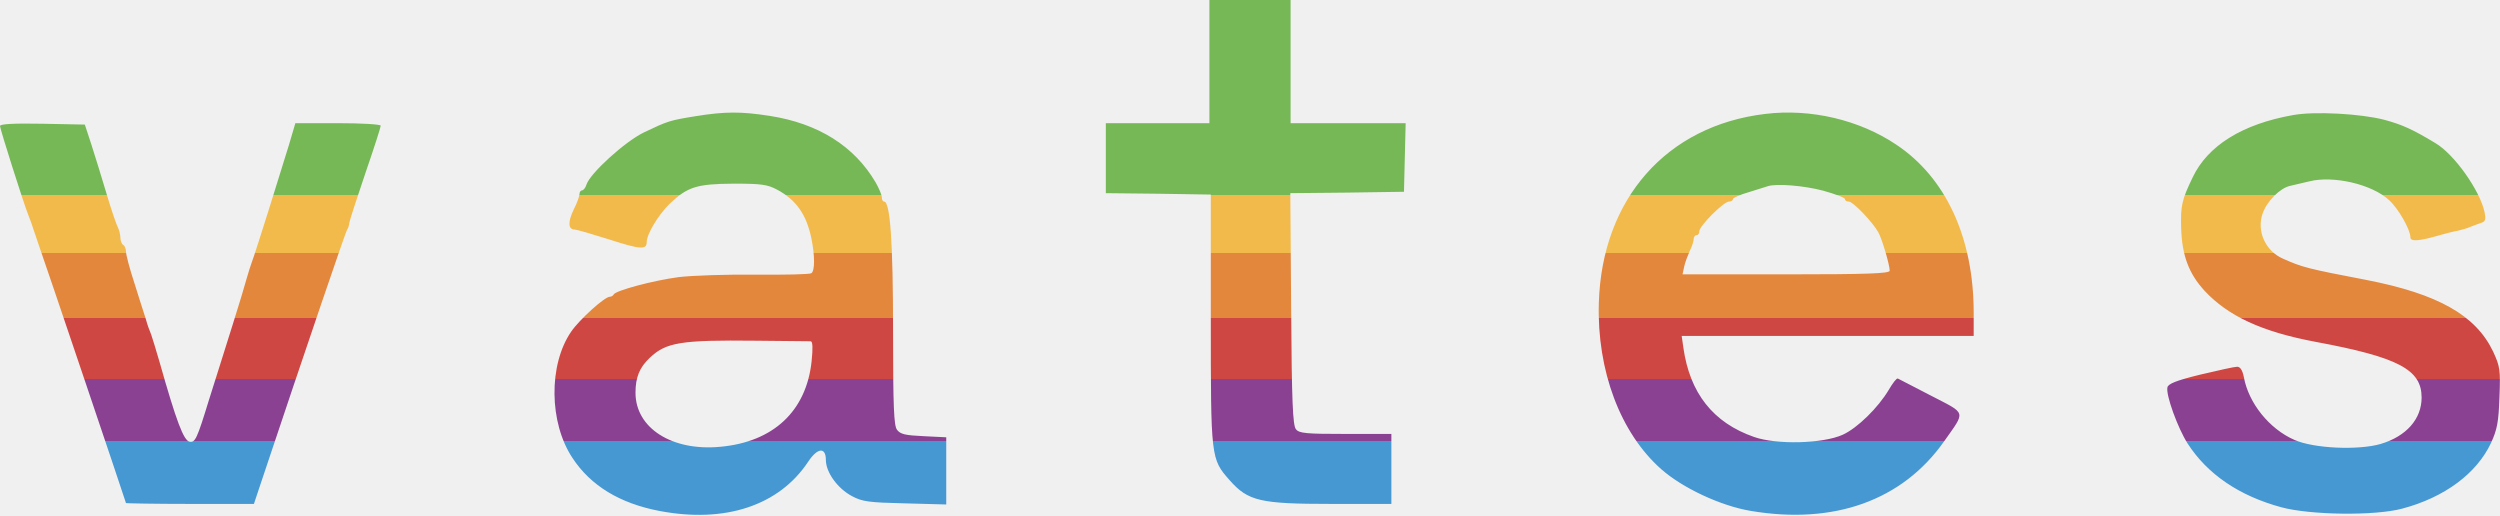
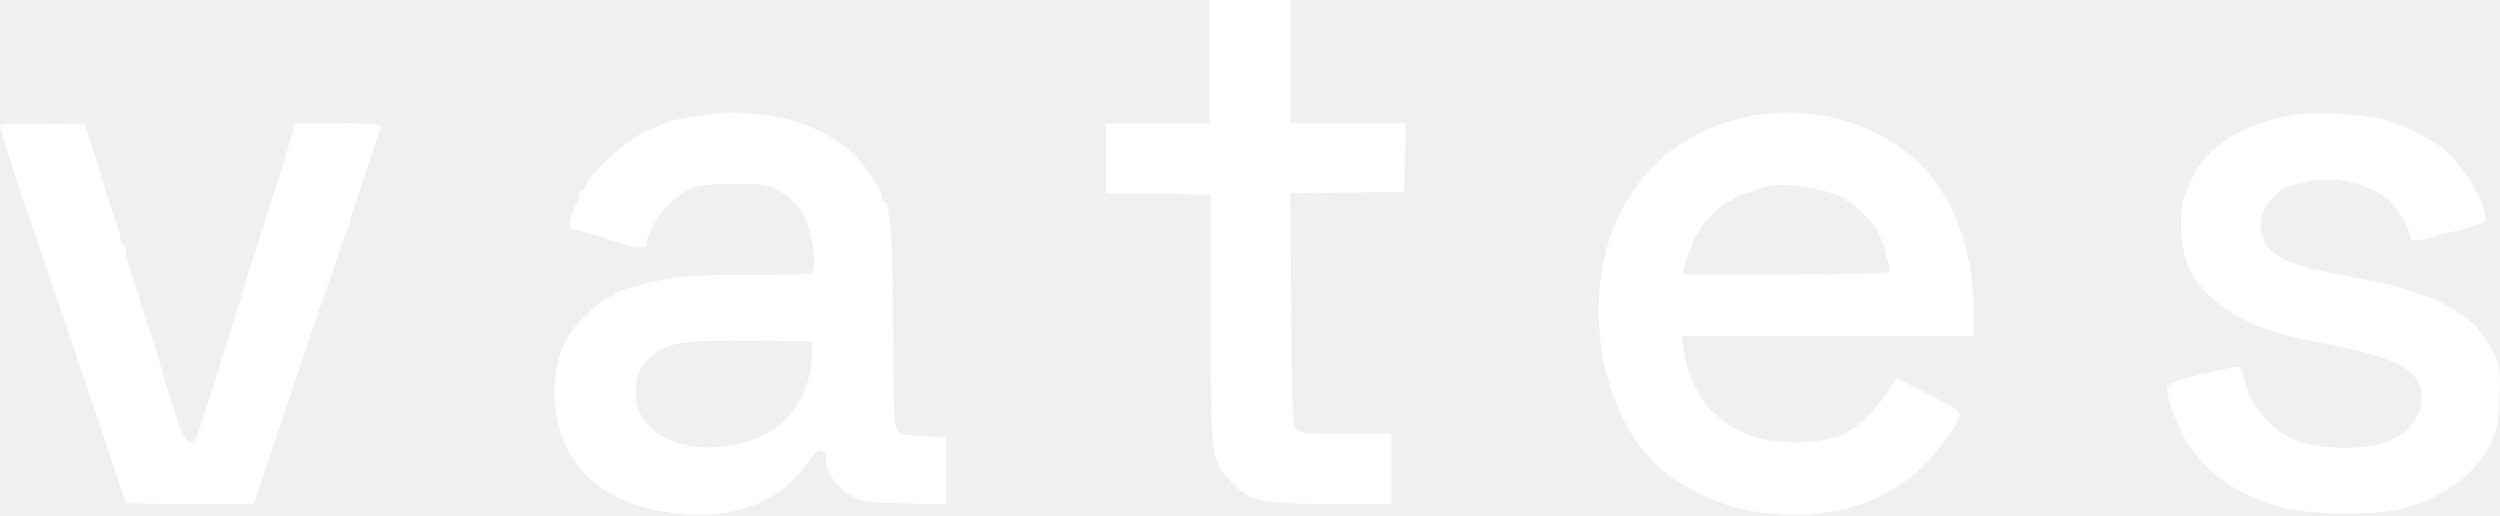
<svg xmlns="http://www.w3.org/2000/svg" viewBox="0 0 893 184" role="img" aria-label="vates">
-   <defs>
-     <linearGradient id="vates-bands" gradientUnits="userSpaceOnUse" x1="0" y1="1840" x2="0" y2="0">
-       <stop offset="0" stop-color="#76b856" />
-       <stop offset="0.378" stop-color="#76b856" />
-       <stop offset="0.378" stop-color="#f2ba4b" />
-       <stop offset="0.492" stop-color="#f2ba4b" />
-       <stop offset="0.492" stop-color="#e3873d" />
-       <stop offset="0.617" stop-color="#e3873d" />
-       <stop offset="0.617" stop-color="#cf4743" />
-       <stop offset="0.736" stop-color="#cf4743" />
-       <stop offset="0.736" stop-color="#8b4192" />
-       <stop offset="0.856" stop-color="#8b4192" />
-       <stop offset="0.856" stop-color="#4698d3" />
-       <stop offset="1" stop-color="#4698d3" />
-     </linearGradient>
-   </defs>
  <g transform="translate(0,184) scale(0.1,-0.1)">
-     <path fill="url(#vates-bands)" d="M4320 1620 l0 -220 -185 0 -185 0 0 -125 0 -125 188 -2 187 -3 0 -445 c0 -497 0 -499 67 -575 66 -75 109 -85 363 -85 l215 0 0 125 0 125 -164 0 c-140 0 -166 2 -177 17 -11 13 -15 97 -17 429 l-3 414 203 2 203 3 3 123 3 122 -206 0 -205 0 0 220 0 220 -145 0 -145 0 0 -220z M2485 1425 c-93 -15 -99 -17 -185 -58 -68 -33 -192 -146 -205 -186 -3 -11 -11 -21 -16 -21 -5 0 -9 -6 -9 -13 0 -7 -9 -33 -21 -56 -21 -44 -20 -71 4 -71 7 0 62 -16 122 -35 111 -36 135 -38 135 -10 0 29 42 98 82 137 64 61 97 71 228 72 99 0 121 -3 155 -21 68 -36 105 -88 123 -173 13 -63 13 -118 0 -126 -6 -4 -95 -6 -198 -5 -104 1 -228 -3 -277 -9 -90 -12 -225 -48 -231 -62 -2 -4 -8 -8 -14 -8 -18 0 -108 -81 -138 -125 -81 -118 -79 -325 5 -451 65 -99 169 -162 310 -189 235 -45 428 19 532 176 33 50 63 53 63 6 0 -44 42 -102 93 -129 37 -20 60 -23 190 -26 l147 -4 0 120 0 120 -81 4 c-66 3 -83 7 -95 23 -11 15 -14 81 -14 352 0 317 -10 463 -32 463 -5 0 -8 7 -8 15 0 8 -10 32 -22 53 -76 130 -205 211 -378 238 -103 16 -160 16 -265 -1z m411 -804 c7 -1 8 -24 3 -72 -19 -178 -137 -288 -327 -305 -172 -16 -302 67 -302 193 0 55 14 90 51 125 58 55 110 64 379 61 102 -1 190 -2 196 -2z M6305 1433 c-352 -42 -583 -304 -594 -675 -7 -242 77 -465 223 -594 76 -67 212 -131 320 -149 297 -50 541 37 690 248 78 111 82 97 -47 164 -61 32 -115 59 -118 61 -4 2 -18 -16 -32 -40 -38 -64 -112 -137 -165 -161 -71 -32 -236 -36 -316 -8 -147 51 -230 157 -253 319 l-6 42 522 0 521 0 0 83 c0 267 -99 482 -276 600 -132 89 -307 130 -469 110z m207 -274 c43 -12 78 -25 78 -30 0 -5 6 -9 14 -9 15 0 87 -75 106 -111 13 -24 40 -115 40 -136 0 -10 -81 -13 -370 -13 l-370 0 6 28 c3 15 13 40 20 56 8 16 14 35 14 43 0 7 5 13 10 13 6 0 10 6 10 14 0 19 87 106 106 106 8 0 14 4 14 9 0 4 26 16 58 25 31 10 62 19 67 21 31 10 129 2 197 -16z M8191 1429 c-181 -32 -305 -109 -359 -223 -39 -81 -43 -101 -41 -180 3 -98 27 -163 84 -225 84 -90 204 -146 396 -182 296 -55 379 -99 379 -199 0 -77 -55 -139 -147 -166 -80 -23 -239 -16 -308 15 -89 39 -163 131 -180 224 -5 25 -13 37 -24 37 -9 0 -68 -13 -131 -28 -86 -21 -116 -33 -118 -46 -6 -27 37 -145 72 -200 71 -110 184 -187 335 -228 103 -28 334 -31 431 -5 152 40 267 126 318 235 22 48 27 75 30 163 4 99 2 110 -23 164 -62 129 -196 205 -452 255 -209 40 -229 45 -298 76 -63 27 -95 99 -73 161 15 44 62 91 98 99 14 3 44 10 68 16 86 22 225 -10 286 -67 33 -30 76 -105 76 -133 0 -16 33 -13 105 8 22 6 51 14 65 16 14 3 34 9 45 14 11 4 28 11 38 14 15 5 17 12 12 38 -17 78 -108 207 -176 247 -81 49 -119 66 -182 83 -84 22 -249 31 -326 17z M0 1390 c0 -10 83 -272 100 -315 4 -11 13 -33 18 -50 6 -16 13 -39 17 -50 24 -67 315 -929 315 -932 0 -1 103 -3 228 -3 l229 0 24 72 c167 500 305 904 309 908 3 3 7 14 8 25 2 11 28 91 58 179 30 87 54 162 54 167 0 5 -69 9 -152 9 l-153 0 -23 -78 c-31 -102 -122 -392 -132 -417 -4 -11 -13 -38 -19 -60 -6 -22 -28 -96 -50 -165 -22 -69 -60 -192 -86 -273 -41 -134 -48 -148 -67 -145 -22 3 -48 73 -109 288 -12 41 -25 84 -29 95 -5 11 -14 36 -19 55 -6 19 -25 77 -41 129 -17 51 -30 102 -30 112 0 10 -4 21 -10 24 -5 3 -10 15 -10 26 0 10 -4 27 -9 37 -5 9 -24 64 -41 122 -17 58 -42 137 -54 175 l-23 70 -151 3 c-104 2 -152 -1 -152 -8z" />
+     <path fill="#ffffff" d="M4320 1620 l0 -220 -185 0 -185 0 0 -125 0 -125 188 -2 187 -3 0 -445 c0 -497 0 -499 67 -575 66 -75 109 -85 363 -85 l215 0 0 125 0 125 -164 0 c-140 0 -166 2 -177 17 -11 13 -15 97 -17 429 l-3 414 203 2 203 3 3 123 3 122 -206 0 -205 0 0 220 0 220 -145 0 -145 0 0 -220z M2485 1425 c-93 -15 -99 -17 -185 -58 -68 -33 -192 -146 -205 -186 -3 -11 -11 -21 -16 -21 -5 0 -9 -6 -9 -13 0 -7 -9 -33 -21 -56 -21 -44 -20 -71 4 -71 7 0 62 -16 122 -35 111 -36 135 -38 135 -10 0 29 42 98 82 137 64 61 97 71 228 72 99 0 121 -3 155 -21 68 -36 105 -88 123 -173 13 -63 13 -118 0 -126 -6 -4 -95 -6 -198 -5 -104 1 -228 -3 -277 -9 -90 -12 -225 -48 -231 -62 -2 -4 -8 -8 -14 -8 -18 0 -108 -81 -138 -125 -81 -118 -79 -325 5 -451 65 -99 169 -162 310 -189 235 -45 428 19 532 176 33 50 63 53 63 6 0 -44 42 -102 93 -129 37 -20 60 -23 190 -26 l147 -4 0 120 0 120 -81 4 c-66 3 -83 7 -95 23 -11 15 -14 81 -14 352 0 317 -10 463 -32 463 -5 0 -8 7 -8 15 0 8 -10 32 -22 53 -76 130 -205 211 -378 238 -103 16 -160 16 -265 -1z m411 -804 c7 -1 8 -24 3 -72 -19 -178 -137 -288 -327 -305 -172 -16 -302 67 -302 193 0 55 14 90 51 125 58 55 110 64 379 61 102 -1 190 -2 196 -2z M6305 1433 c-352 -42 -583 -304 -594 -675 -7 -242 77 -465 223 -594 76 -67 212 -131 320 -149 297 -50 541 37 690 248 78 111 82 97 -47 164 -61 32 -115 59 -118 61 -4 2 -18 -16 -32 -40 -38 -64 -112 -137 -165 -161 -71 -32 -236 -36 -316 -8 -147 51 -230 157 -253 319 l-6 42 522 0 521 0 0 83 c0 267 -99 482 -276 600 -132 89 -307 130 -469 110z m207 -274 c43 -12 78 -25 78 -30 0 -5 6 -9 14 -9 15 0 87 -75 106 -111 13 -24 40 -115 40 -136 0 -10 -81 -13 -370 -13 l-370 0 6 28 c3 15 13 40 20 56 8 16 14 35 14 43 0 7 5 13 10 13 6 0 10 6 10 14 0 19 87 106 106 106 8 0 14 4 14 9 0 4 26 16 58 25 31 10 62 19 67 21 31 10 129 2 197 -16z M8191 1429 c-181 -32 -305 -109 -359 -223 -39 -81 -43 -101 -41 -180 3 -98 27 -163 84 -225 84 -90 204 -146 396 -182 296 -55 379 -99 379 -199 0 -77 -55 -139 -147 -166 -80 -23 -239 -16 -308 15 -89 39 -163 131 -180 224 -5 25 -13 37 -24 37 -9 0 -68 -13 -131 -28 -86 -21 -116 -33 -118 -46 -6 -27 37 -145 72 -200 71 -110 184 -187 335 -228 103 -28 334 -31 431 -5 152 40 267 126 318 235 22 48 27 75 30 163 4 99 2 110 -23 164 -62 129 -196 205 -452 255 -209 40 -229 45 -298 76 -63 27 -95 99 -73 161 15 44 62 91 98 99 14 3 44 10 68 16 86 22 225 -10 286 -67 33 -30 76 -105 76 -133 0 -16 33 -13 105 8 22 6 51 14 65 16 14 3 34 9 45 14 11 4 28 11 38 14 15 5 17 12 12 38 -17 78 -108 207 -176 247 -81 49 -119 66 -182 83 -84 22 -249 31 -326 17z M0 1390 c0 -10 83 -272 100 -315 4 -11 13 -33 18 -50 6 -16 13 -39 17 -50 24 -67 315 -929 315 -932 0 -1 103 -3 228 -3 l229 0 24 72 c167 500 305 904 309 908 3 3 7 14 8 25 2 11 28 91 58 179 30 87 54 162 54 167 0 5 -69 9 -152 9 l-153 0 -23 -78 c-31 -102 -122 -392 -132 -417 -4 -11 -13 -38 -19 -60 -6 -22 -28 -96 -50 -165 -22 -69 -60 -192 -86 -273 -41 -134 -48 -148 -67 -145 -22 3 -48 73 -109 288 -12 41 -25 84 -29 95 -5 11 -14 36 -19 55 -6 19 -25 77 -41 129 -17 51 -30 102 -30 112 0 10 -4 21 -10 24 -5 3 -10 15 -10 26 0 10 -4 27 -9 37 -5 9 -24 64 -41 122 -17 58 -42 137 -54 175 l-23 70 -151 3 c-104 2 -152 -1 -152 -8z" />
  </g>
</svg>
